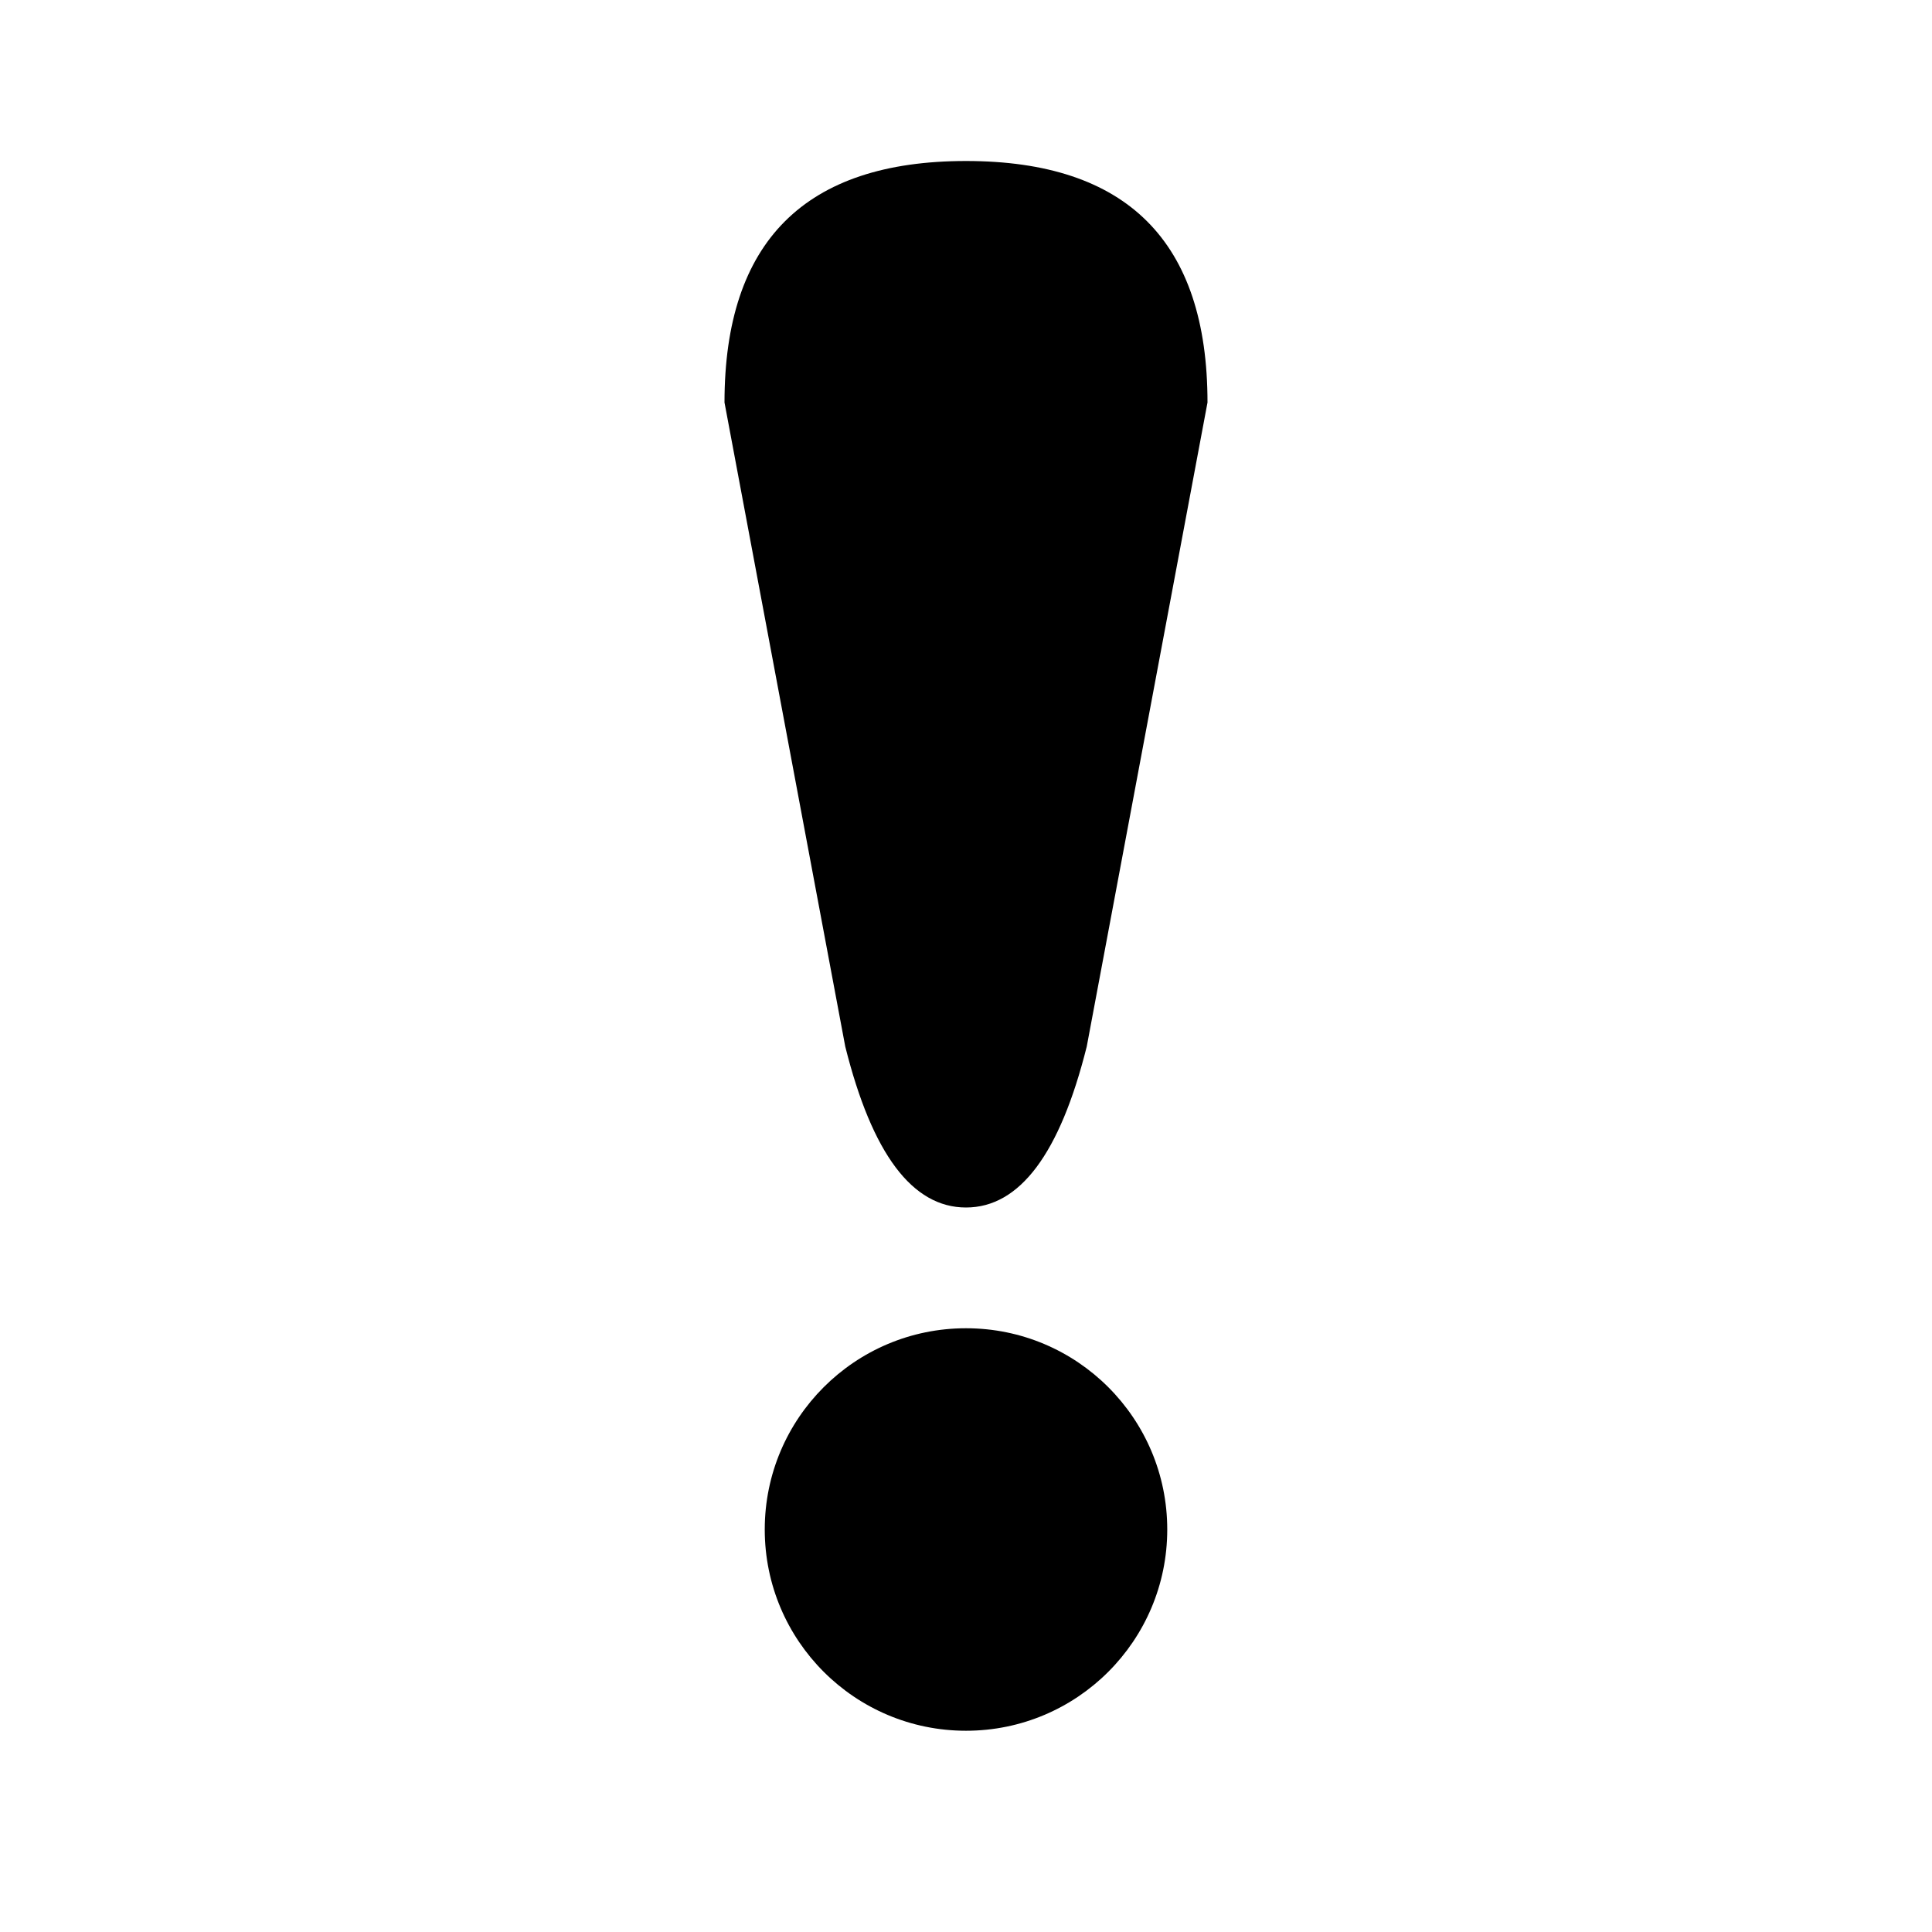
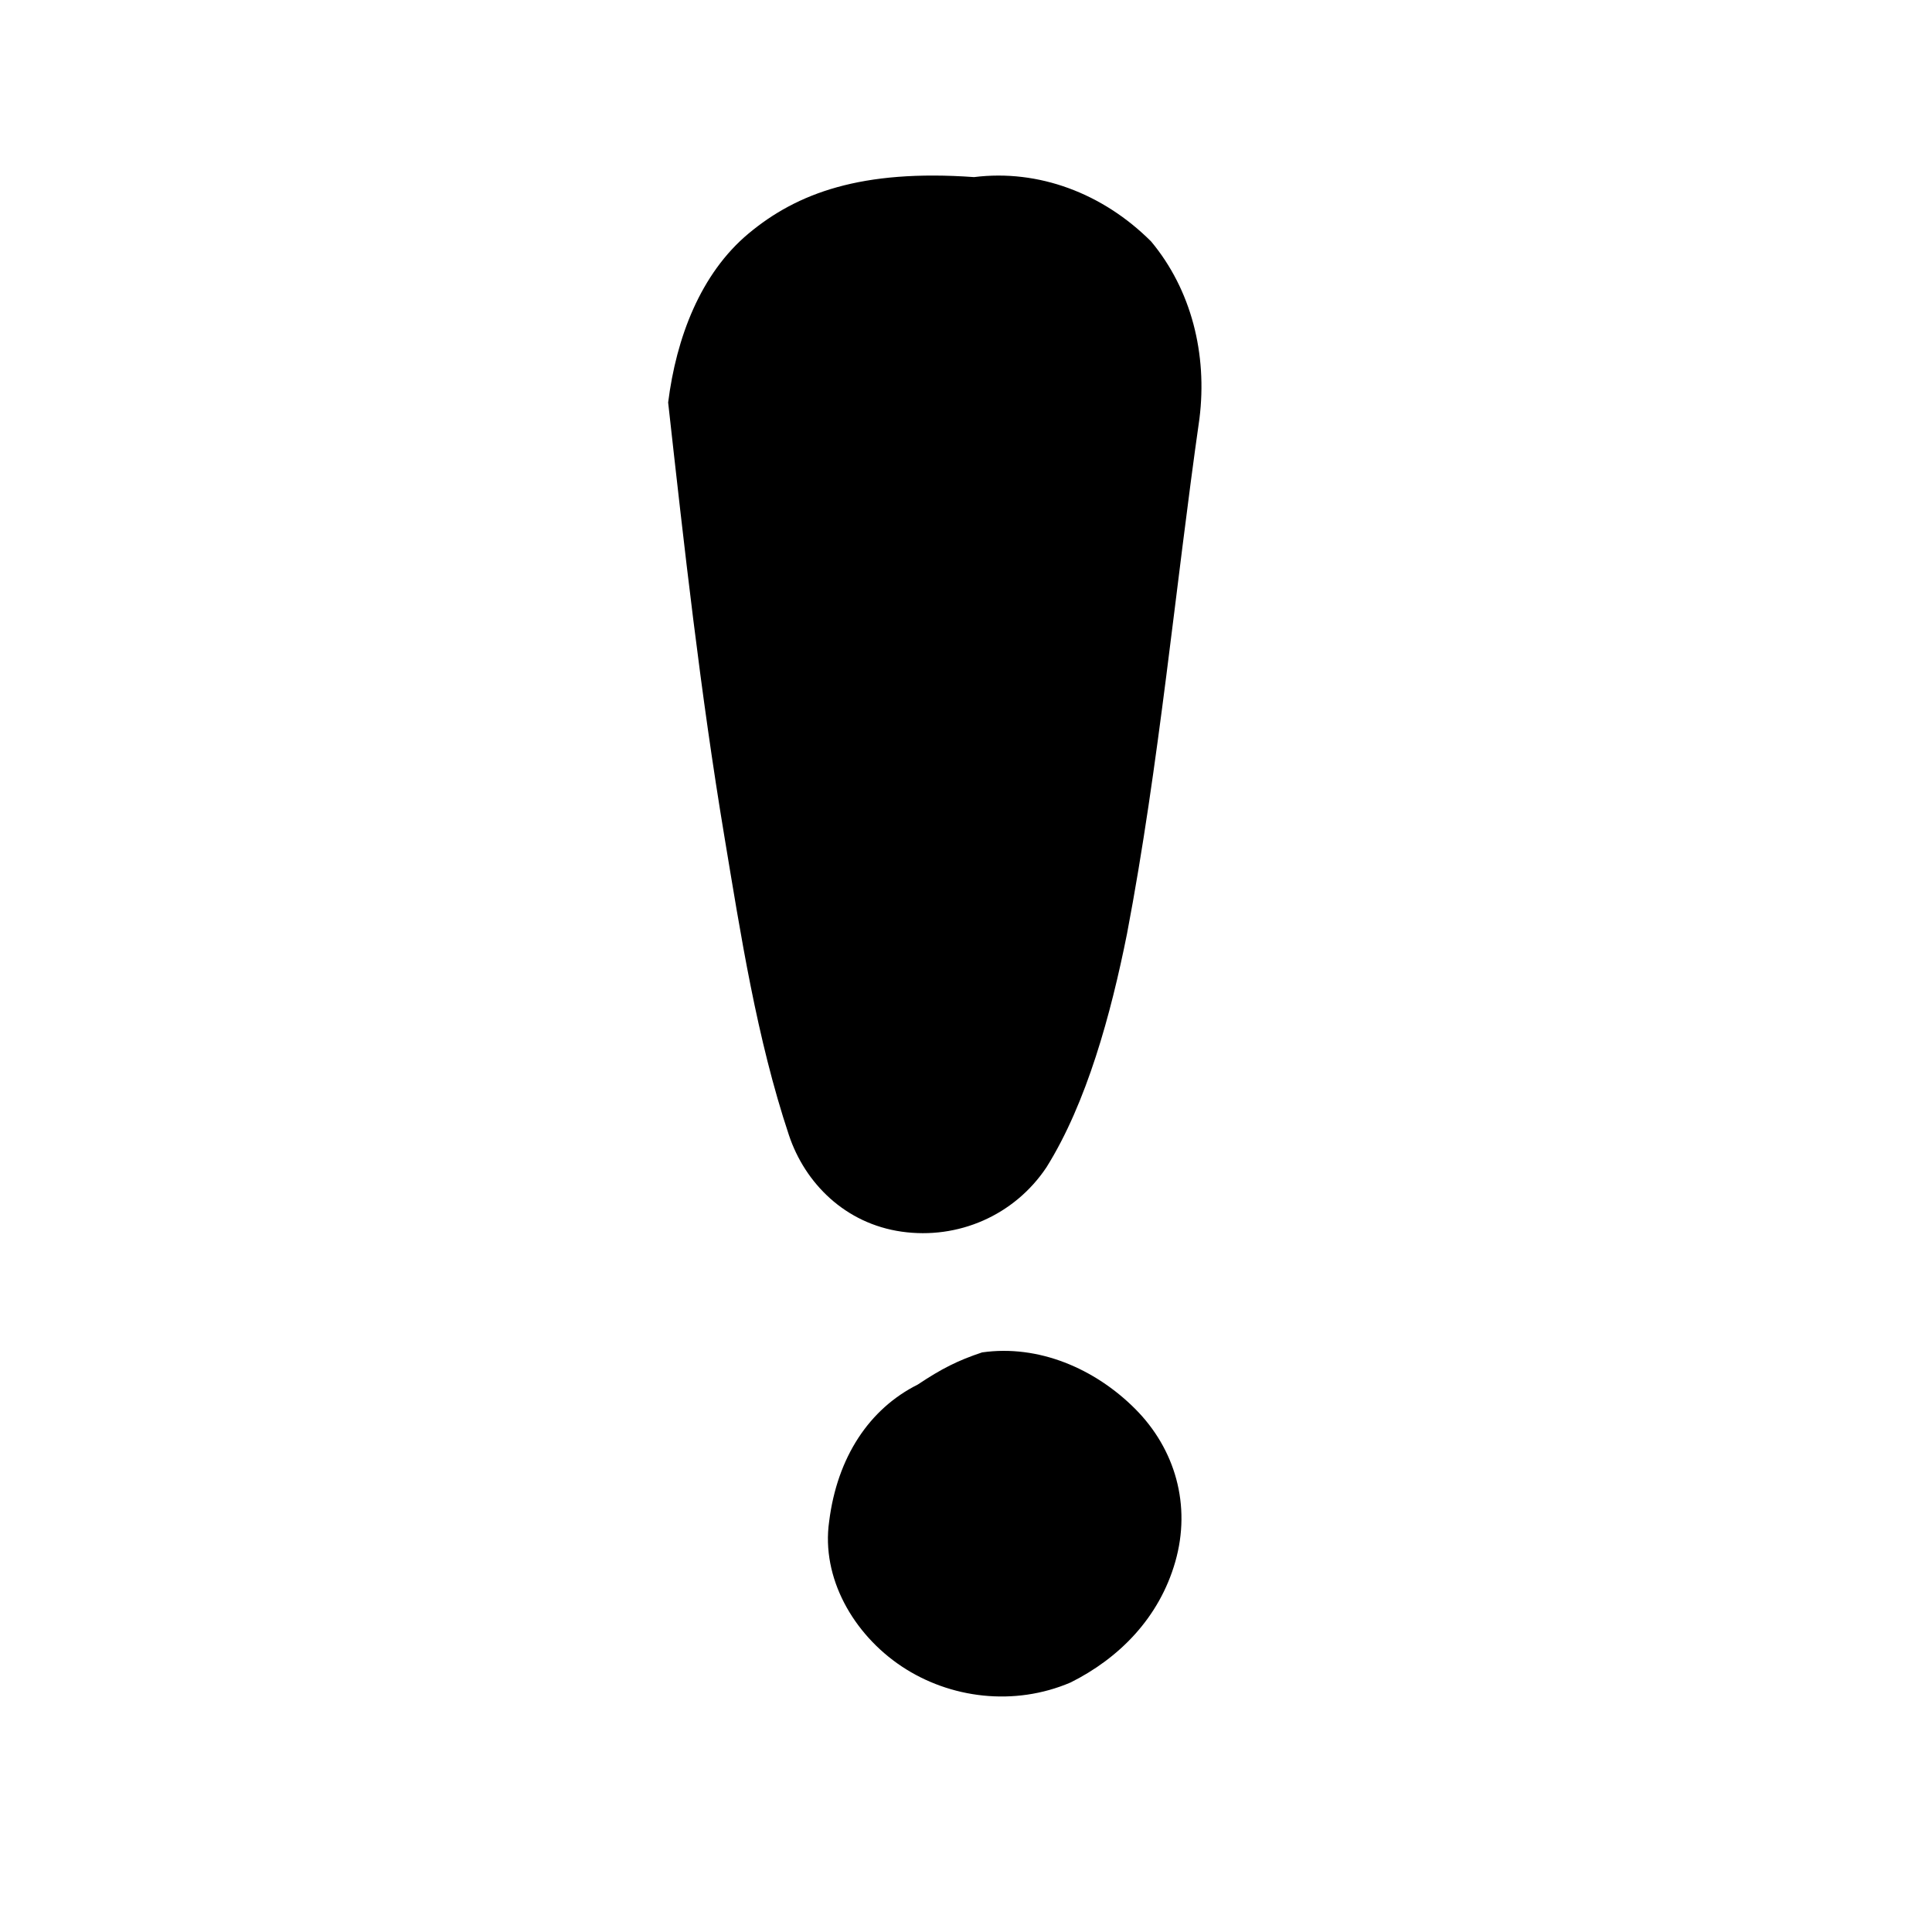
<svg xmlns="http://www.w3.org/2000/svg" width="20" height="20" viewBox="0 0 24 24" fill="none">
-   <path d="M12 2 Q15 2 15 5 L13.5 13 Q13 15 12 15 Q11 15 10.5 13 L9 5 Q9 2 12 2 Z" fill="currentColor" />
-   <circle cx="12" cy="19" r="2.5" fill="currentColor" />
+   <path d="M12.1 2.2c.8-.1 1.6.2 2.2.8.5.6.7 1.4.6 2.2-.3 2.1-.5 4.3-.9 6.4-.2 1-.5 2.1-1 2.9-.4.6-1.1.9-1.8.8-.7-.1-1.2-.6-1.4-1.2-.4-1.2-.6-2.5-.8-3.7-.3-1.8-.5-3.6-.7-5.4.1-.8.4-1.6 1-2.1.6-.5 1.4-.8 2.8-.7" fill="currentColor" />
+   <path d="M12.2 16.8c.7-.1 1.4.2 1.9.7.5.5.7 1.2.5 1.9-.2.7-.7 1.2-1.3 1.5-.7.3-1.5.2-2.1-.2-.6-.4-1-1.1-.9-1.8.1-.8.5-1.4 1.1-1.7.3-.2.5-.3.8-.4" fill="currentColor" />
</svg>
